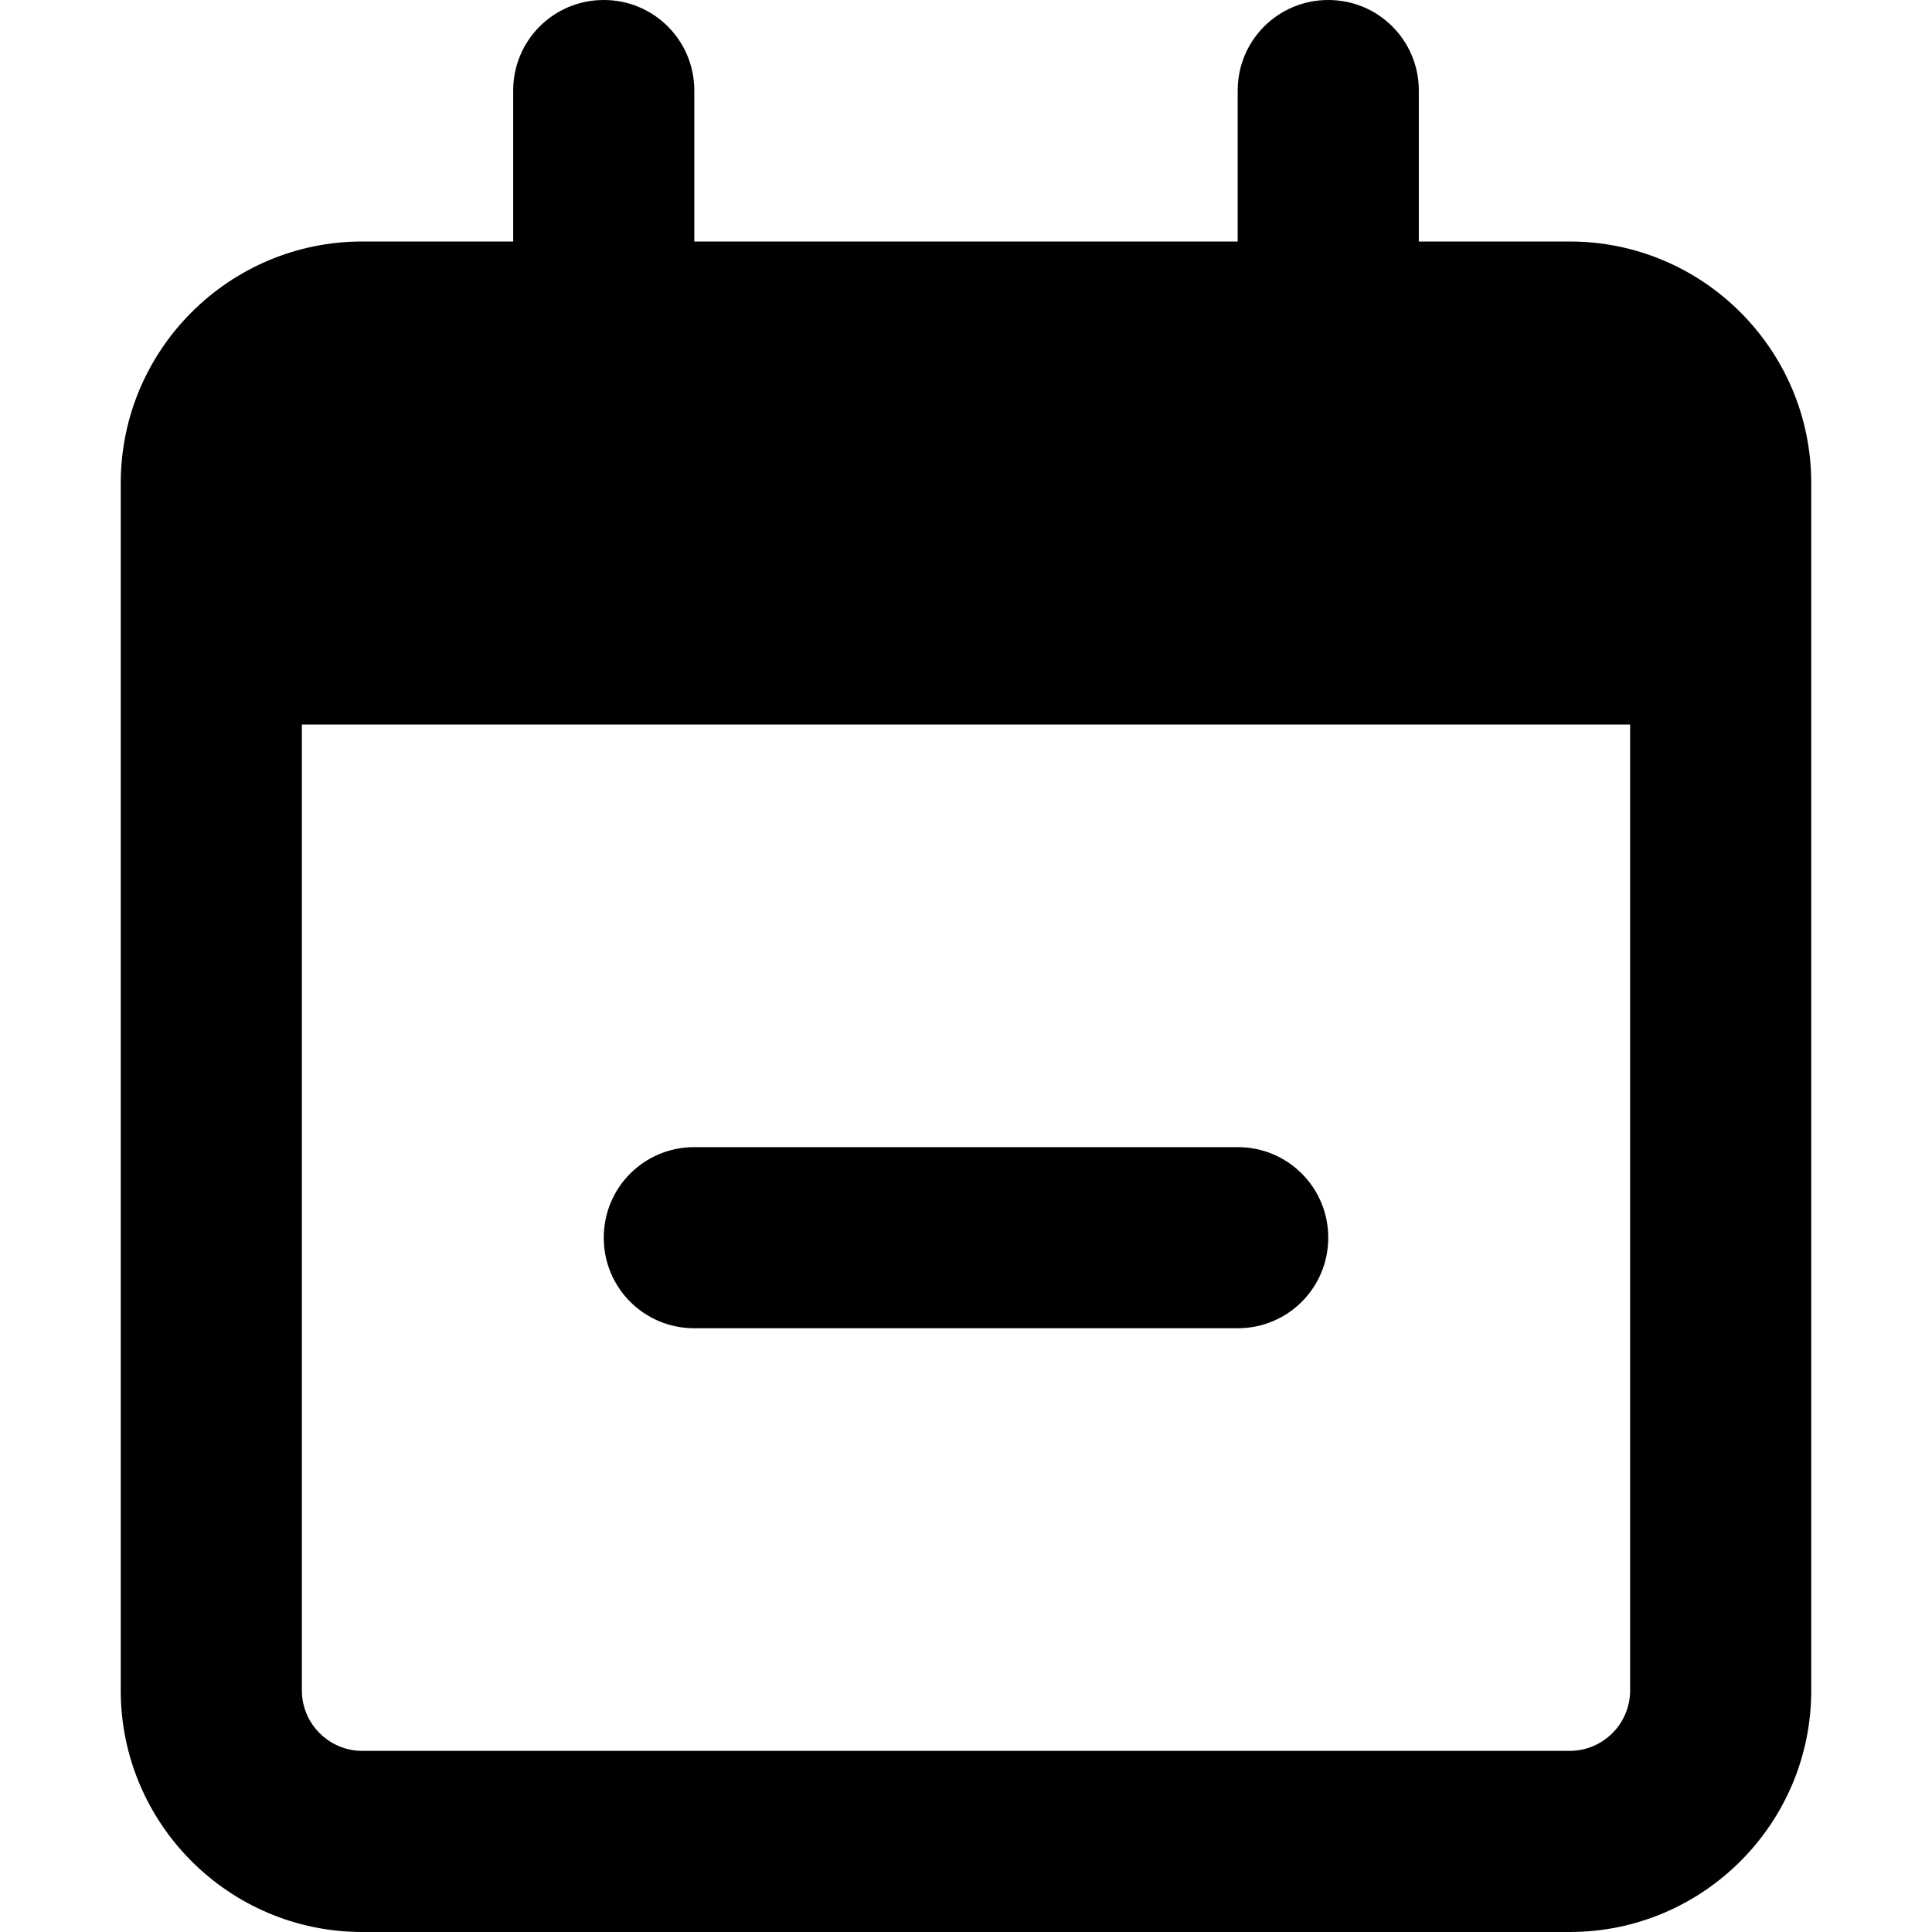
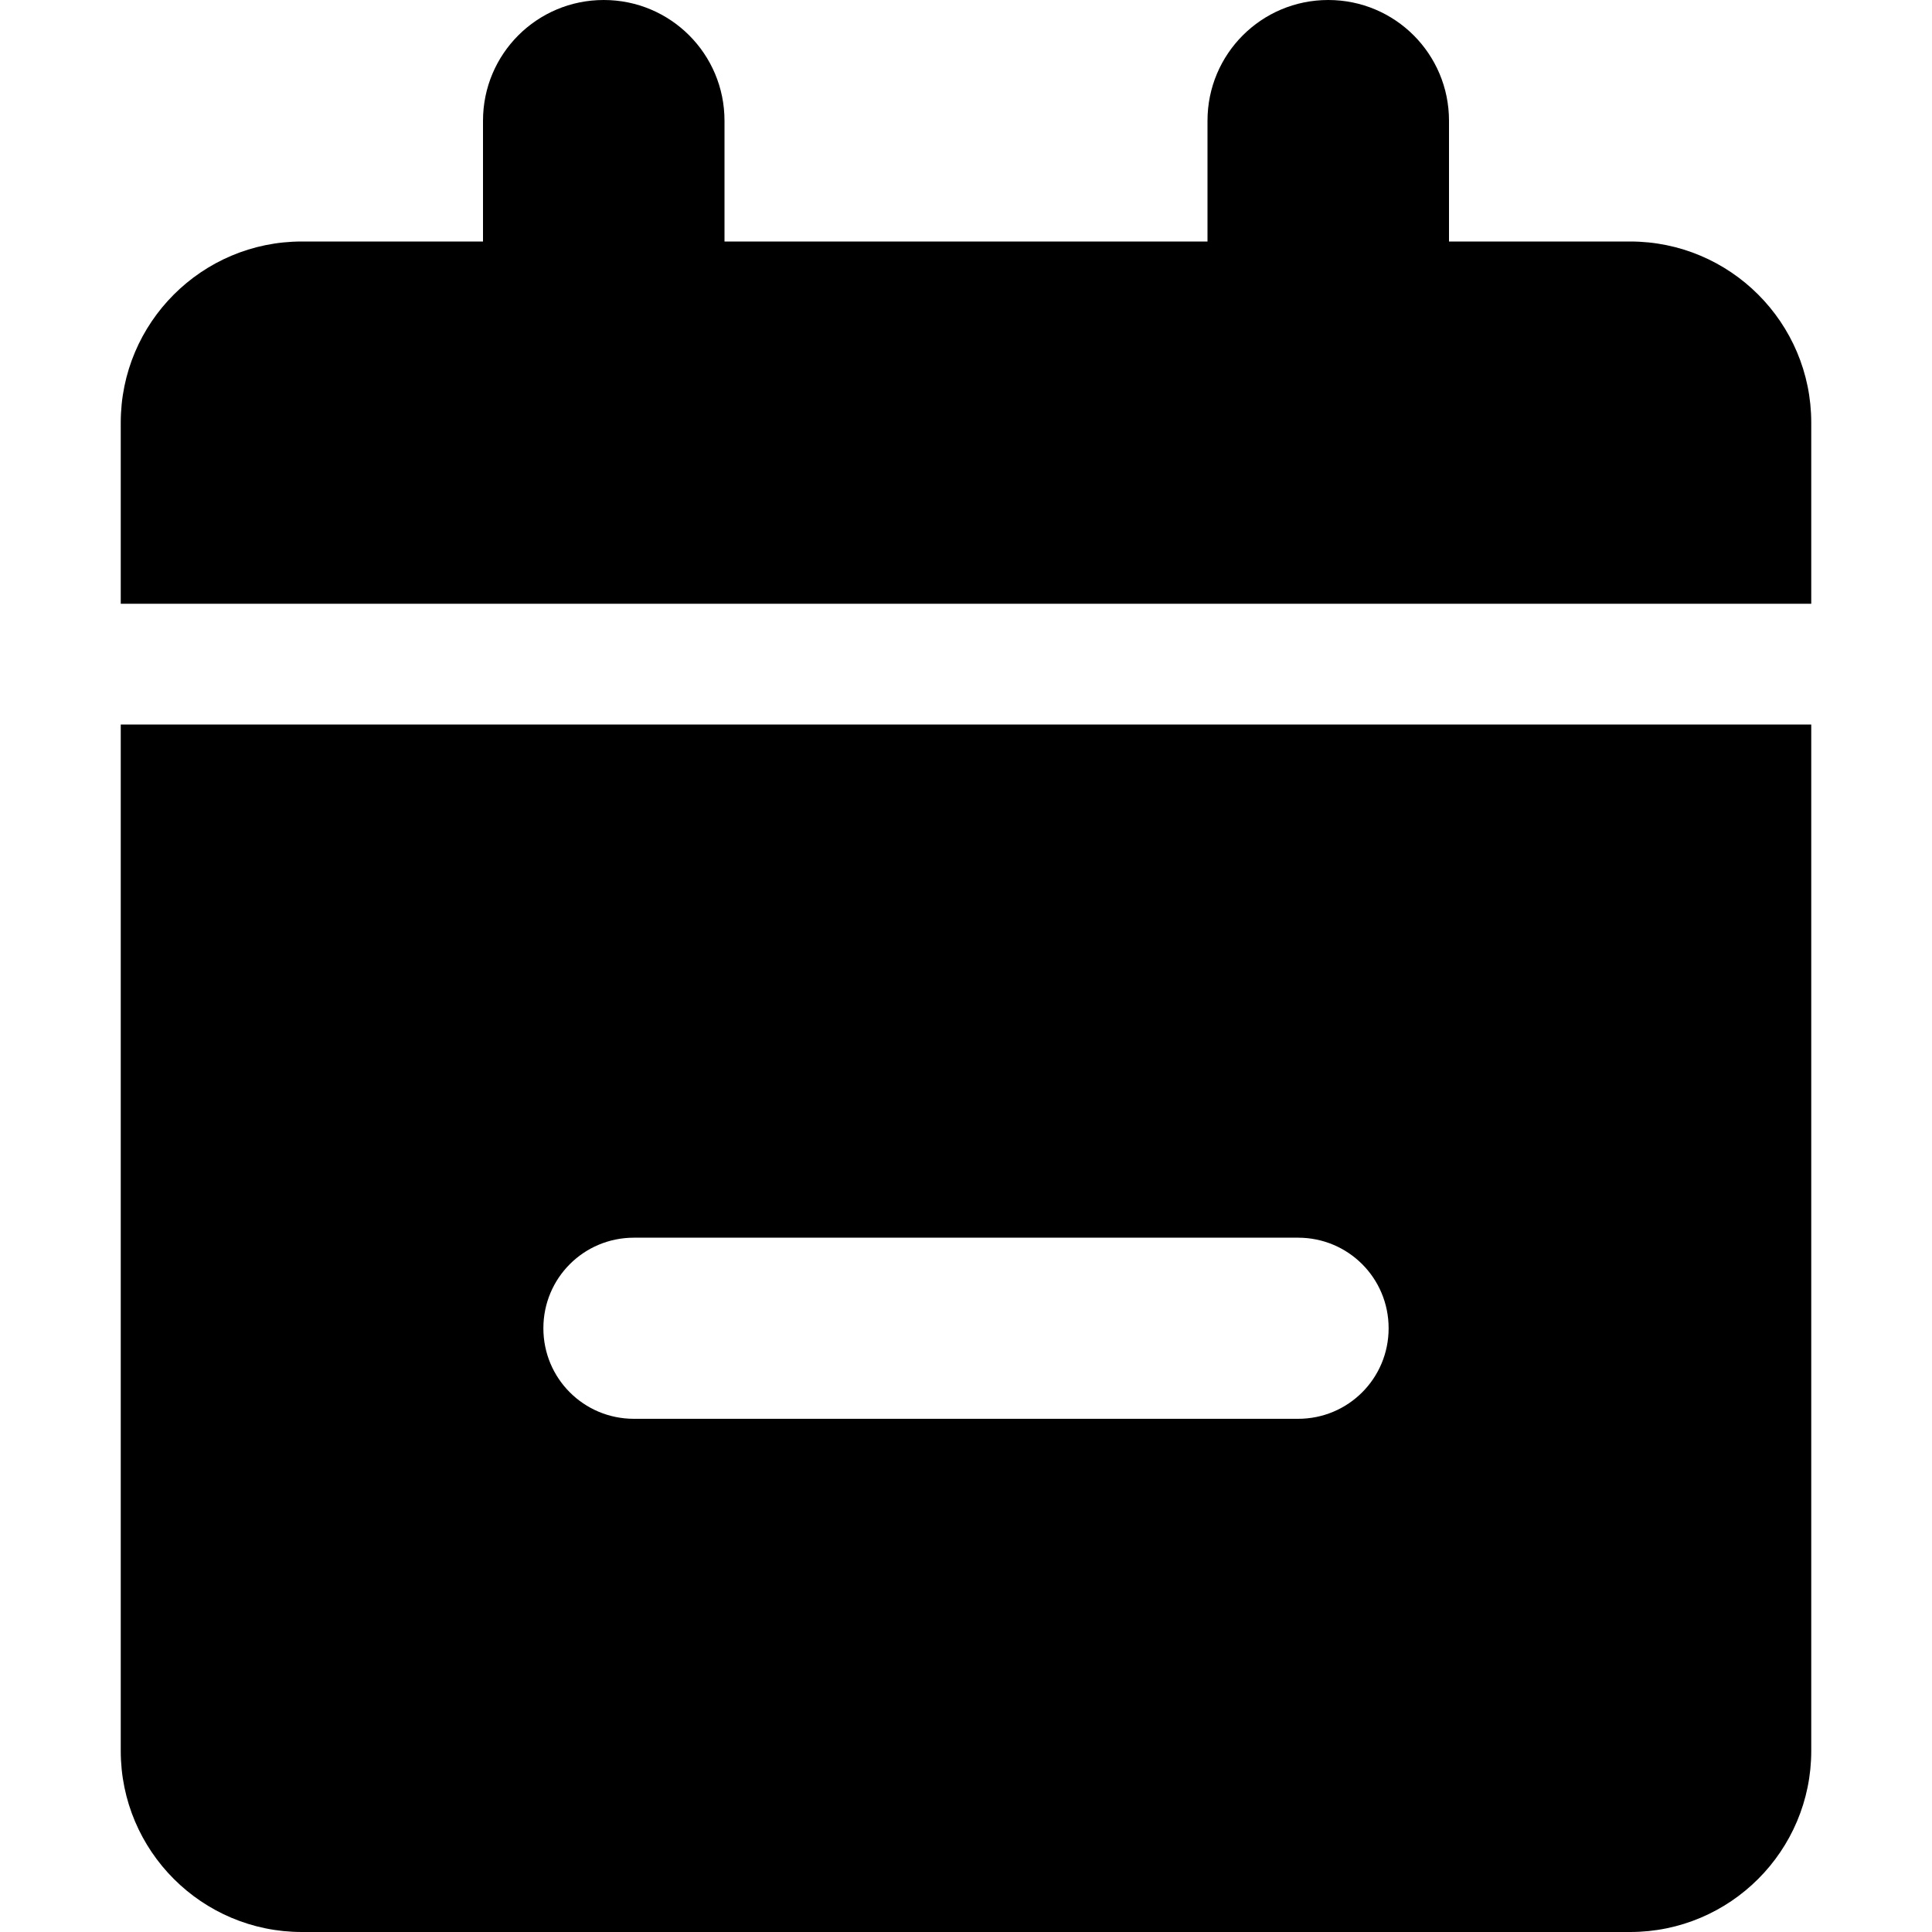
<svg xmlns="http://www.w3.org/2000/svg" viewBox="0 0 512 512">
-   <path d="M160 0c13.3 0 24 10.7 24 24V64H328V24c0-13.3 10.7-24 24-24s24 10.7 24 24V64h40c35.3 0 64 28.7 64 64v16 48V448c0 35.3-28.7 64-64 64H96c-35.3 0-64-28.7-64-64V192 144 128c0-35.3 28.7-64 64-64h40V24c0-13.3 10.7-24 24-24zM432 192H80V448c0 8.8 7.2 16 16 16H416c8.8 0 16-7.2 16-16V192zM328 352H184c-13.3 0-24-10.7-24-24s10.7-24 24-24H328c13.3 0 24 10.7 24 24s-10.7 24-24 24z" />
+   <path d="M160 0c17.7 0 32 14.3 32 32V64H320V32c0-17.7 14.3-32 32-32s32 14.3 32 32V64h48c26.5 0 48 21.5 48 48v48H32V112c0-26.5 21.5-48 48-48h48V32c0-17.7 14.3-32 32-32zM32 192H480V464c0 26.5-21.5 48-48 48H80c-26.5 0-48-21.5-48-48V192zM344 376c13.3 0 24-10.7 24-24s-10.7-24-24-24H168c-13.3 0-24 10.7-24 24s10.7 24 24 24H344z" />
</svg>
